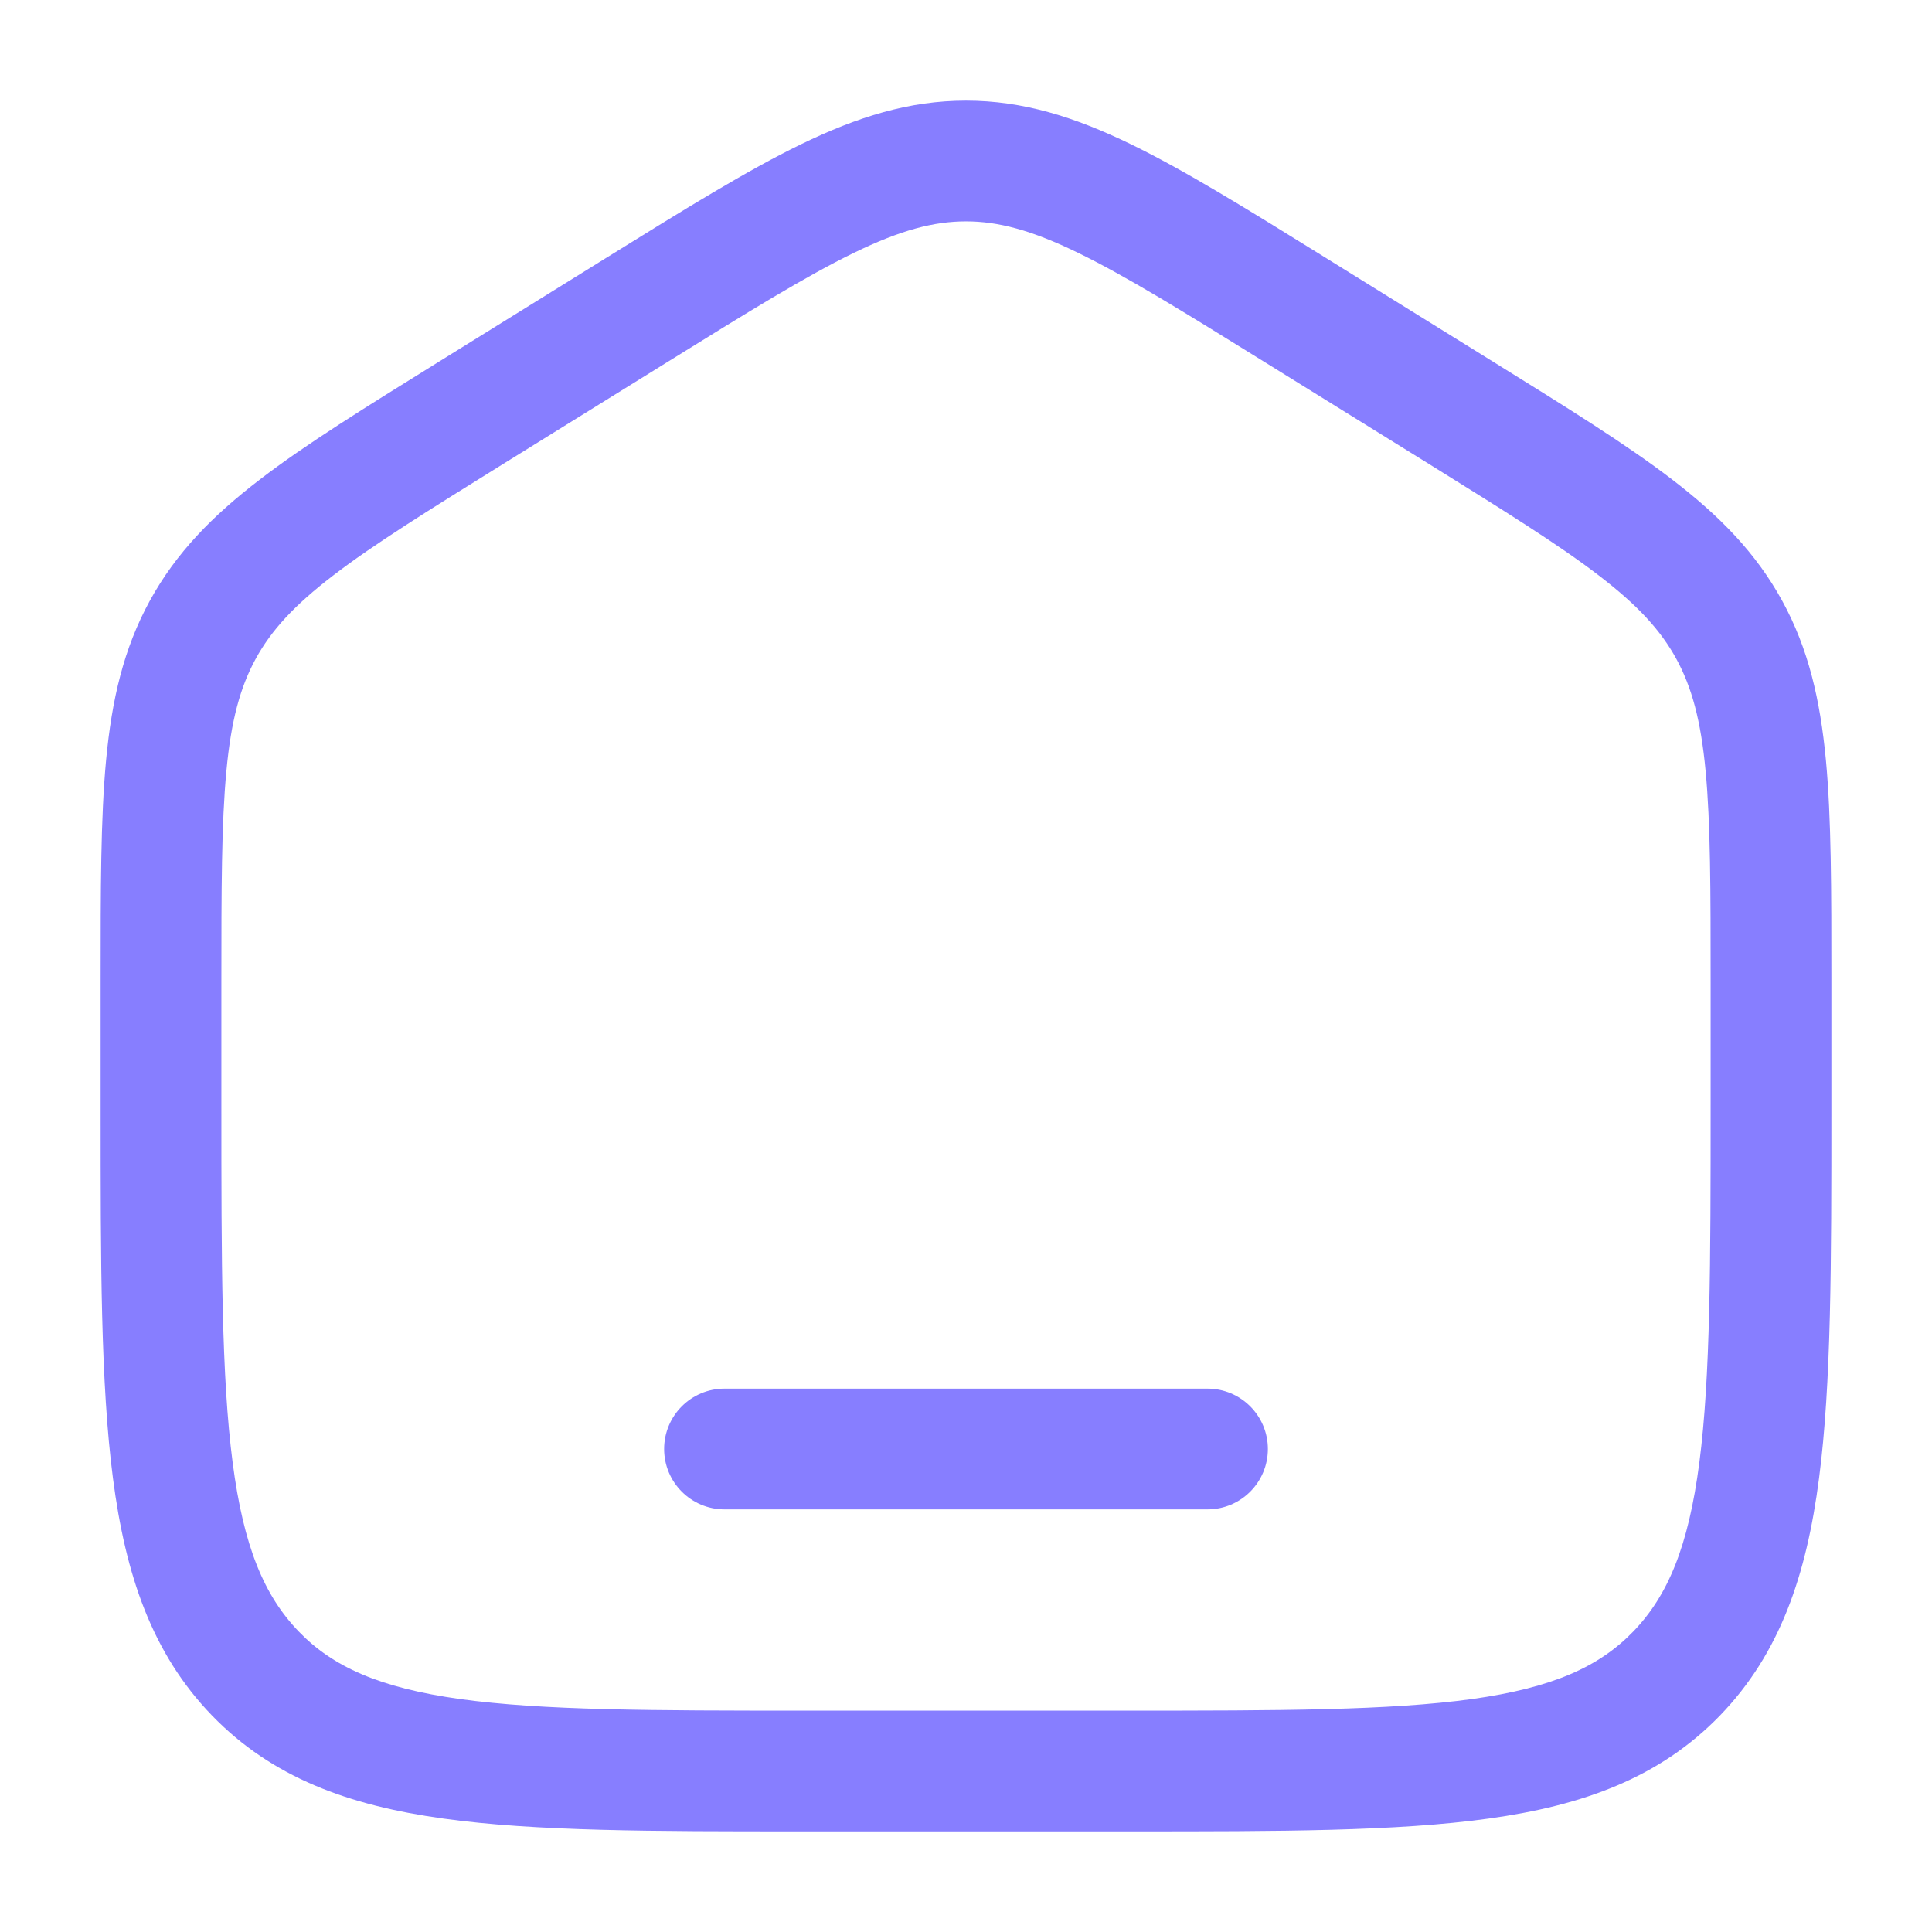
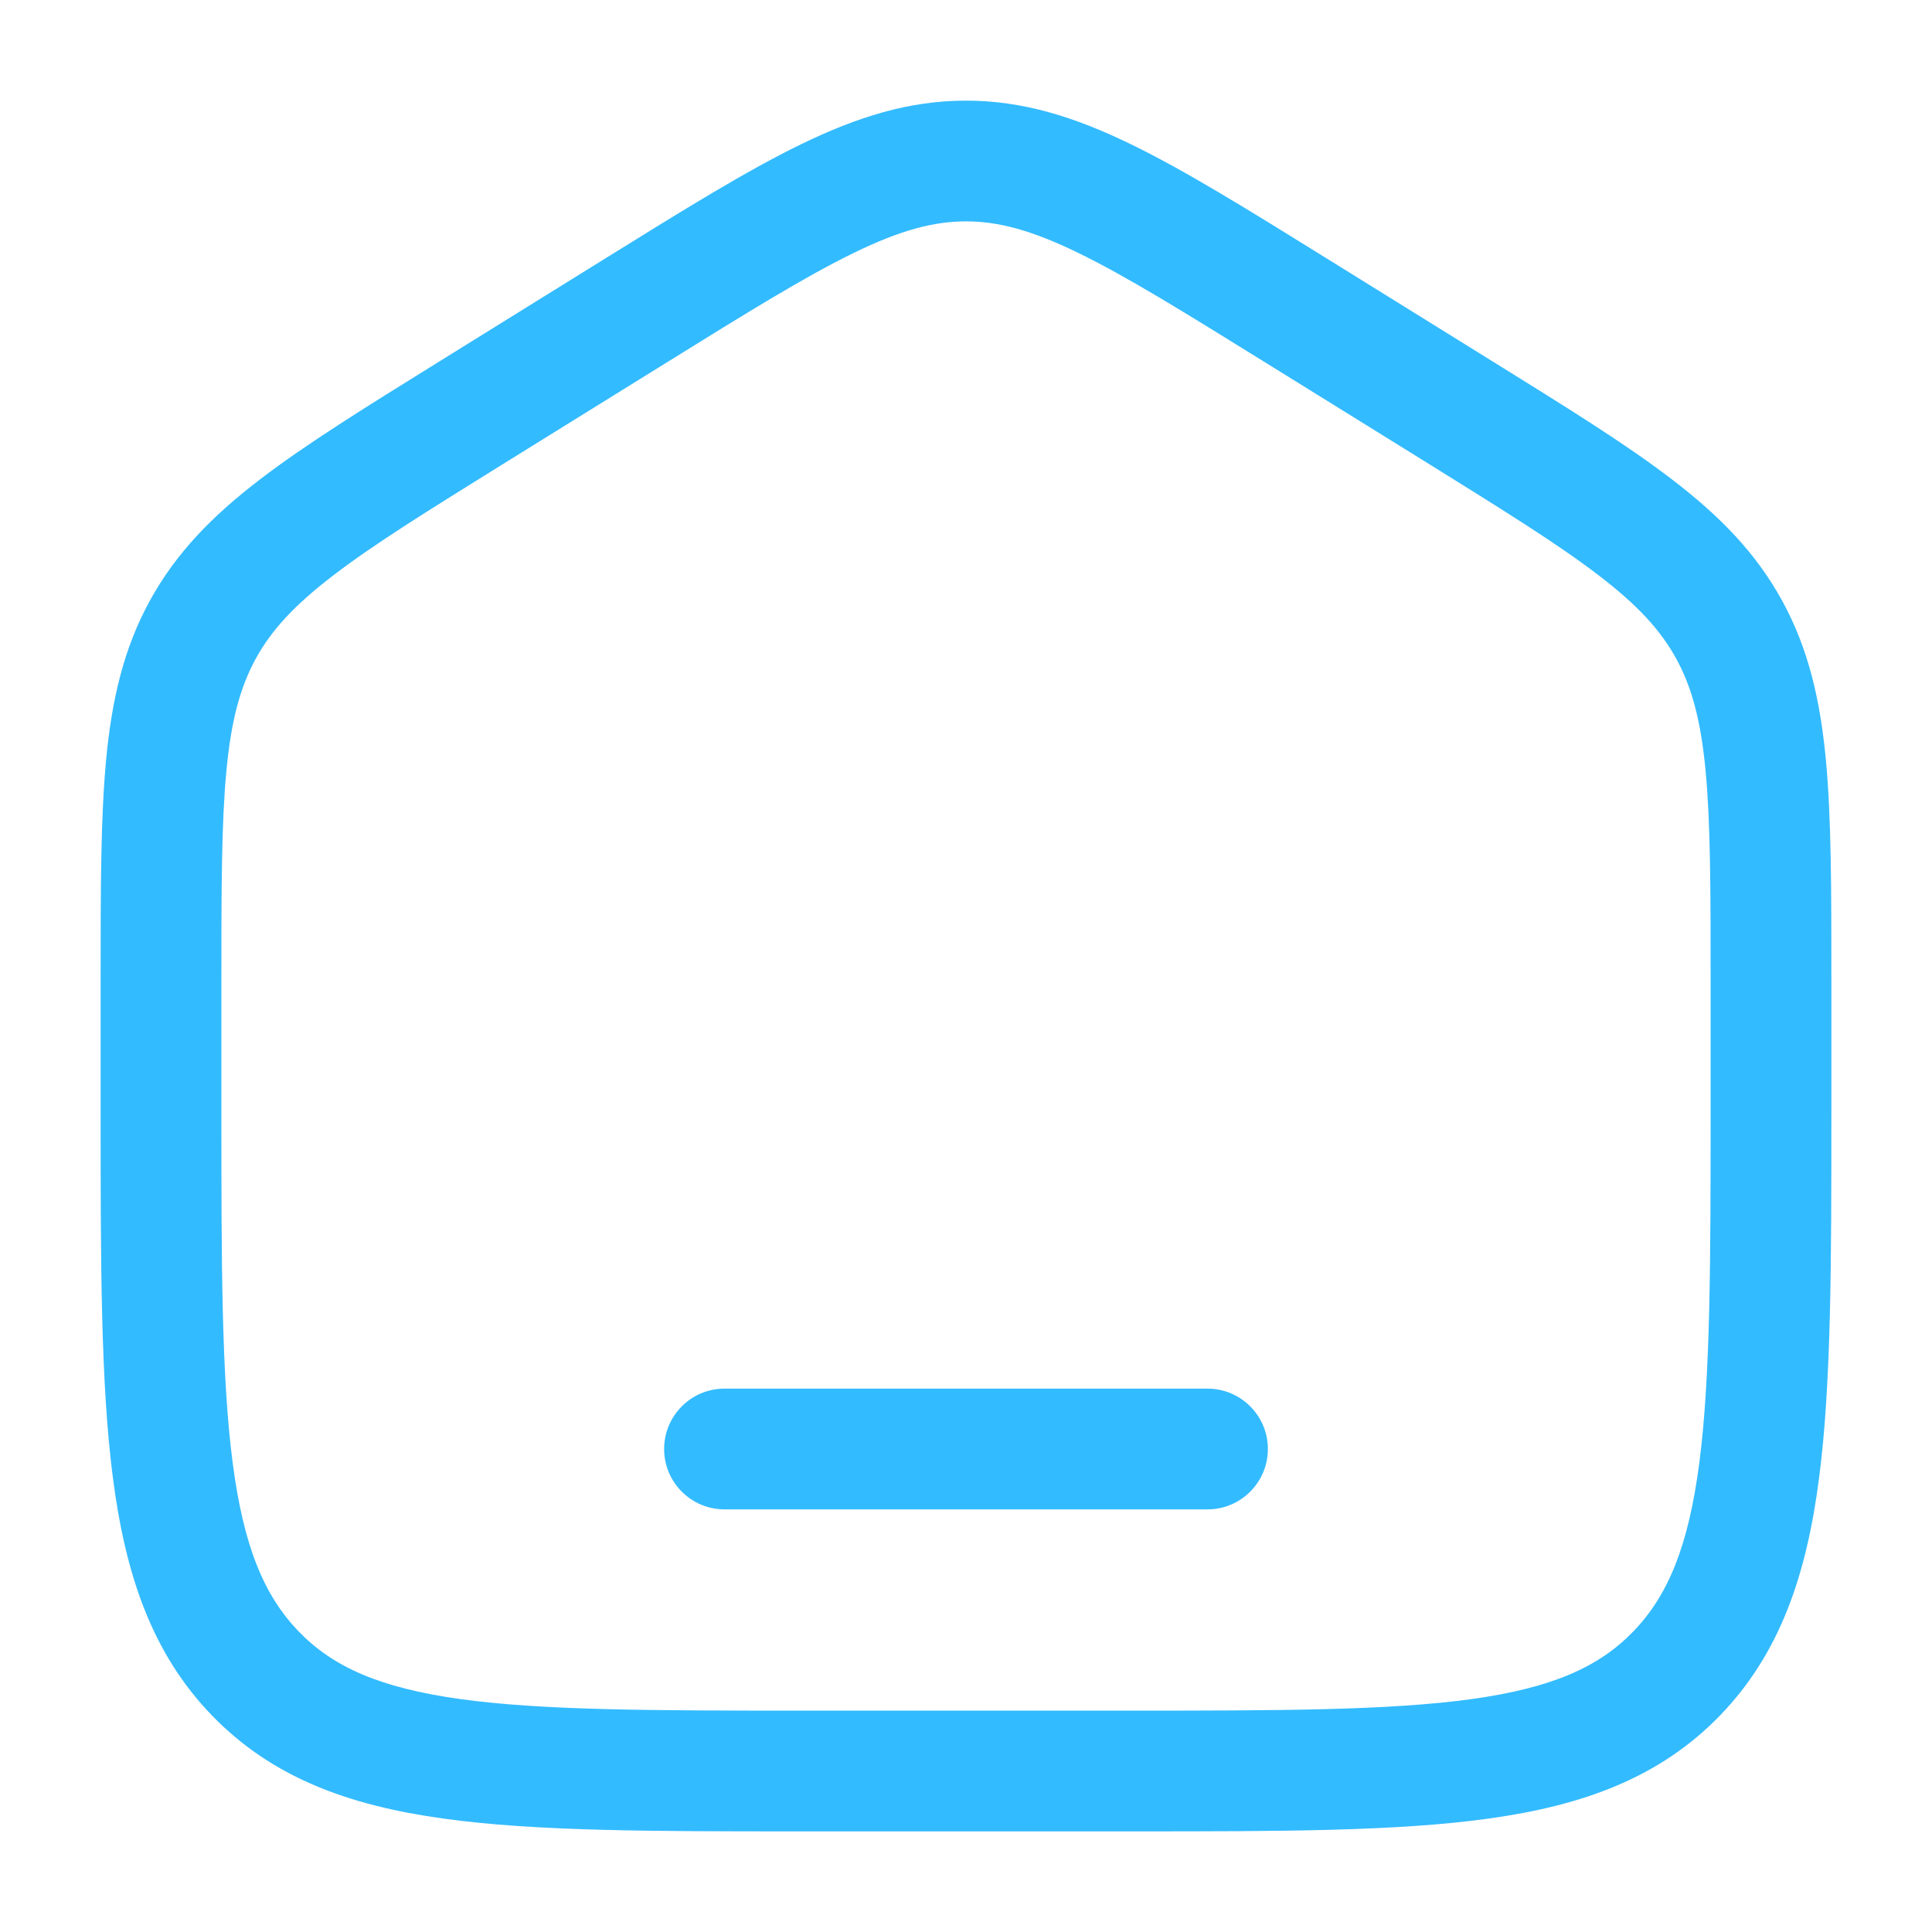
<svg xmlns="http://www.w3.org/2000/svg" width="24" height="24" viewBox="0 0 24 24" fill="none">
-   <path d="M9 17.25C8.586 17.25 8.25 17.586 8.25 18C8.25 18.414 8.586 18.75 9 18.75H15C15.414 18.75 15.75 18.414 15.75 18C15.75 17.586 15.414 17.25 15 17.25H9Z" fill="#877EFF" />
-   <path fill-rule="evenodd" clip-rule="evenodd" d="M12 1.25C11.292 1.25 10.649 1.453 9.951 1.792C9.276 2.12 8.496 2.604 7.523 3.208L5.456 4.491C4.535 5.063 3.797 5.52 3.229 5.956C2.64 6.407 2.188 6.866 1.861 7.463C1.535 8.058 1.389 8.692 1.318 9.441C1.25 10.166 1.25 11.054 1.25 12.167V13.78C1.25 15.684 1.25 17.187 1.403 18.362C1.559 19.567 1.889 20.54 2.632 21.309C3.38 22.082 4.33 22.428 5.508 22.591C6.648 22.75 8.106 22.75 9.942 22.75H14.058C15.894 22.75 17.352 22.75 18.492 22.591C19.669 22.428 20.62 22.082 21.368 21.309C22.111 20.54 22.441 19.567 22.597 18.362C22.75 17.187 22.75 15.684 22.75 13.78V12.167C22.75 11.054 22.75 10.166 22.682 9.441C22.611 8.692 22.465 8.058 22.139 7.463C21.812 6.866 21.36 6.407 20.771 5.956C20.203 5.52 19.465 5.063 18.544 4.491L16.477 3.208C15.504 2.604 14.724 2.12 14.049 1.792C13.351 1.453 12.708 1.25 12 1.25ZM8.28 4.504C9.295 3.874 10.009 3.432 10.607 3.141C11.188 2.858 11.6 2.75 12 2.75C12.4 2.75 12.812 2.858 13.393 3.141C13.991 3.432 14.705 3.874 15.72 4.504L17.721 5.745C18.681 6.342 19.356 6.761 19.859 7.147C20.349 7.522 20.63 7.831 20.823 8.183C21.016 8.536 21.129 8.949 21.188 9.581C21.249 10.229 21.25 11.046 21.25 12.204V13.725C21.25 15.696 21.248 17.101 21.11 18.168C20.974 19.216 20.717 19.824 20.289 20.267C19.865 20.706 19.287 20.966 18.286 21.106C17.26 21.248 15.908 21.25 14 21.25H10C8.092 21.25 6.74 21.248 5.714 21.106C4.713 20.966 4.135 20.706 3.711 20.267C3.283 19.824 3.026 19.216 2.89 18.168C2.751 17.101 2.75 15.696 2.75 13.725V12.204C2.75 11.046 2.751 10.229 2.812 9.581C2.871 8.949 2.984 8.536 3.177 8.183C3.37 7.831 3.651 7.522 4.141 7.147C4.644 6.761 5.319 6.342 6.28 5.745L8.28 4.504Z" fill="#877EFF" />
+   <path d="M9 17.25C8.586 17.25 8.25 17.586 8.25 18C8.25 18.414 8.586 18.75 9 18.75H15C15.414 18.75 15.75 18.414 15.75 18C15.75 17.586 15.414 17.25 15 17.25H9Z" fill="#33bbff" />
+   <path fill-rule="evenodd" clip-rule="evenodd" d="M12 1.25C11.292 1.25 10.649 1.453 9.951 1.792C9.276 2.12 8.496 2.604 7.523 3.208L5.456 4.491C4.535 5.063 3.797 5.52 3.229 5.956C2.64 6.407 2.188 6.866 1.861 7.463C1.535 8.058 1.389 8.692 1.318 9.441C1.25 10.166 1.25 11.054 1.25 12.167V13.78C1.25 15.684 1.25 17.187 1.403 18.362C1.559 19.567 1.889 20.54 2.632 21.309C3.38 22.082 4.33 22.428 5.508 22.591C6.648 22.75 8.106 22.75 9.942 22.75H14.058C15.894 22.75 17.352 22.75 18.492 22.591C19.669 22.428 20.62 22.082 21.368 21.309C22.111 20.54 22.441 19.567 22.597 18.362C22.75 17.187 22.75 15.684 22.75 13.78V12.167C22.75 11.054 22.75 10.166 22.682 9.441C22.611 8.692 22.465 8.058 22.139 7.463C21.812 6.866 21.36 6.407 20.771 5.956C20.203 5.52 19.465 5.063 18.544 4.491L16.477 3.208C15.504 2.604 14.724 2.12 14.049 1.792C13.351 1.453 12.708 1.25 12 1.25ZM8.28 4.504C9.295 3.874 10.009 3.432 10.607 3.141C11.188 2.858 11.6 2.75 12 2.75C12.4 2.75 12.812 2.858 13.393 3.141C13.991 3.432 14.705 3.874 15.72 4.504L17.721 5.745C18.681 6.342 19.356 6.761 19.859 7.147C20.349 7.522 20.63 7.831 20.823 8.183C21.016 8.536 21.129 8.949 21.188 9.581C21.249 10.229 21.25 11.046 21.25 12.204V13.725C21.25 15.696 21.248 17.101 21.11 18.168C20.974 19.216 20.717 19.824 20.289 20.267C19.865 20.706 19.287 20.966 18.286 21.106C17.26 21.248 15.908 21.25 14 21.25H10C8.092 21.25 6.74 21.248 5.714 21.106C4.713 20.966 4.135 20.706 3.711 20.267C3.283 19.824 3.026 19.216 2.89 18.168C2.751 17.101 2.75 15.696 2.75 13.725V12.204C2.75 11.046 2.751 10.229 2.812 9.581C2.871 8.949 2.984 8.536 3.177 8.183C3.37 7.831 3.651 7.522 4.141 7.147C4.644 6.761 5.319 6.342 6.28 5.745L8.28 4.504Z" fill="#33bbff" />
</svg>
